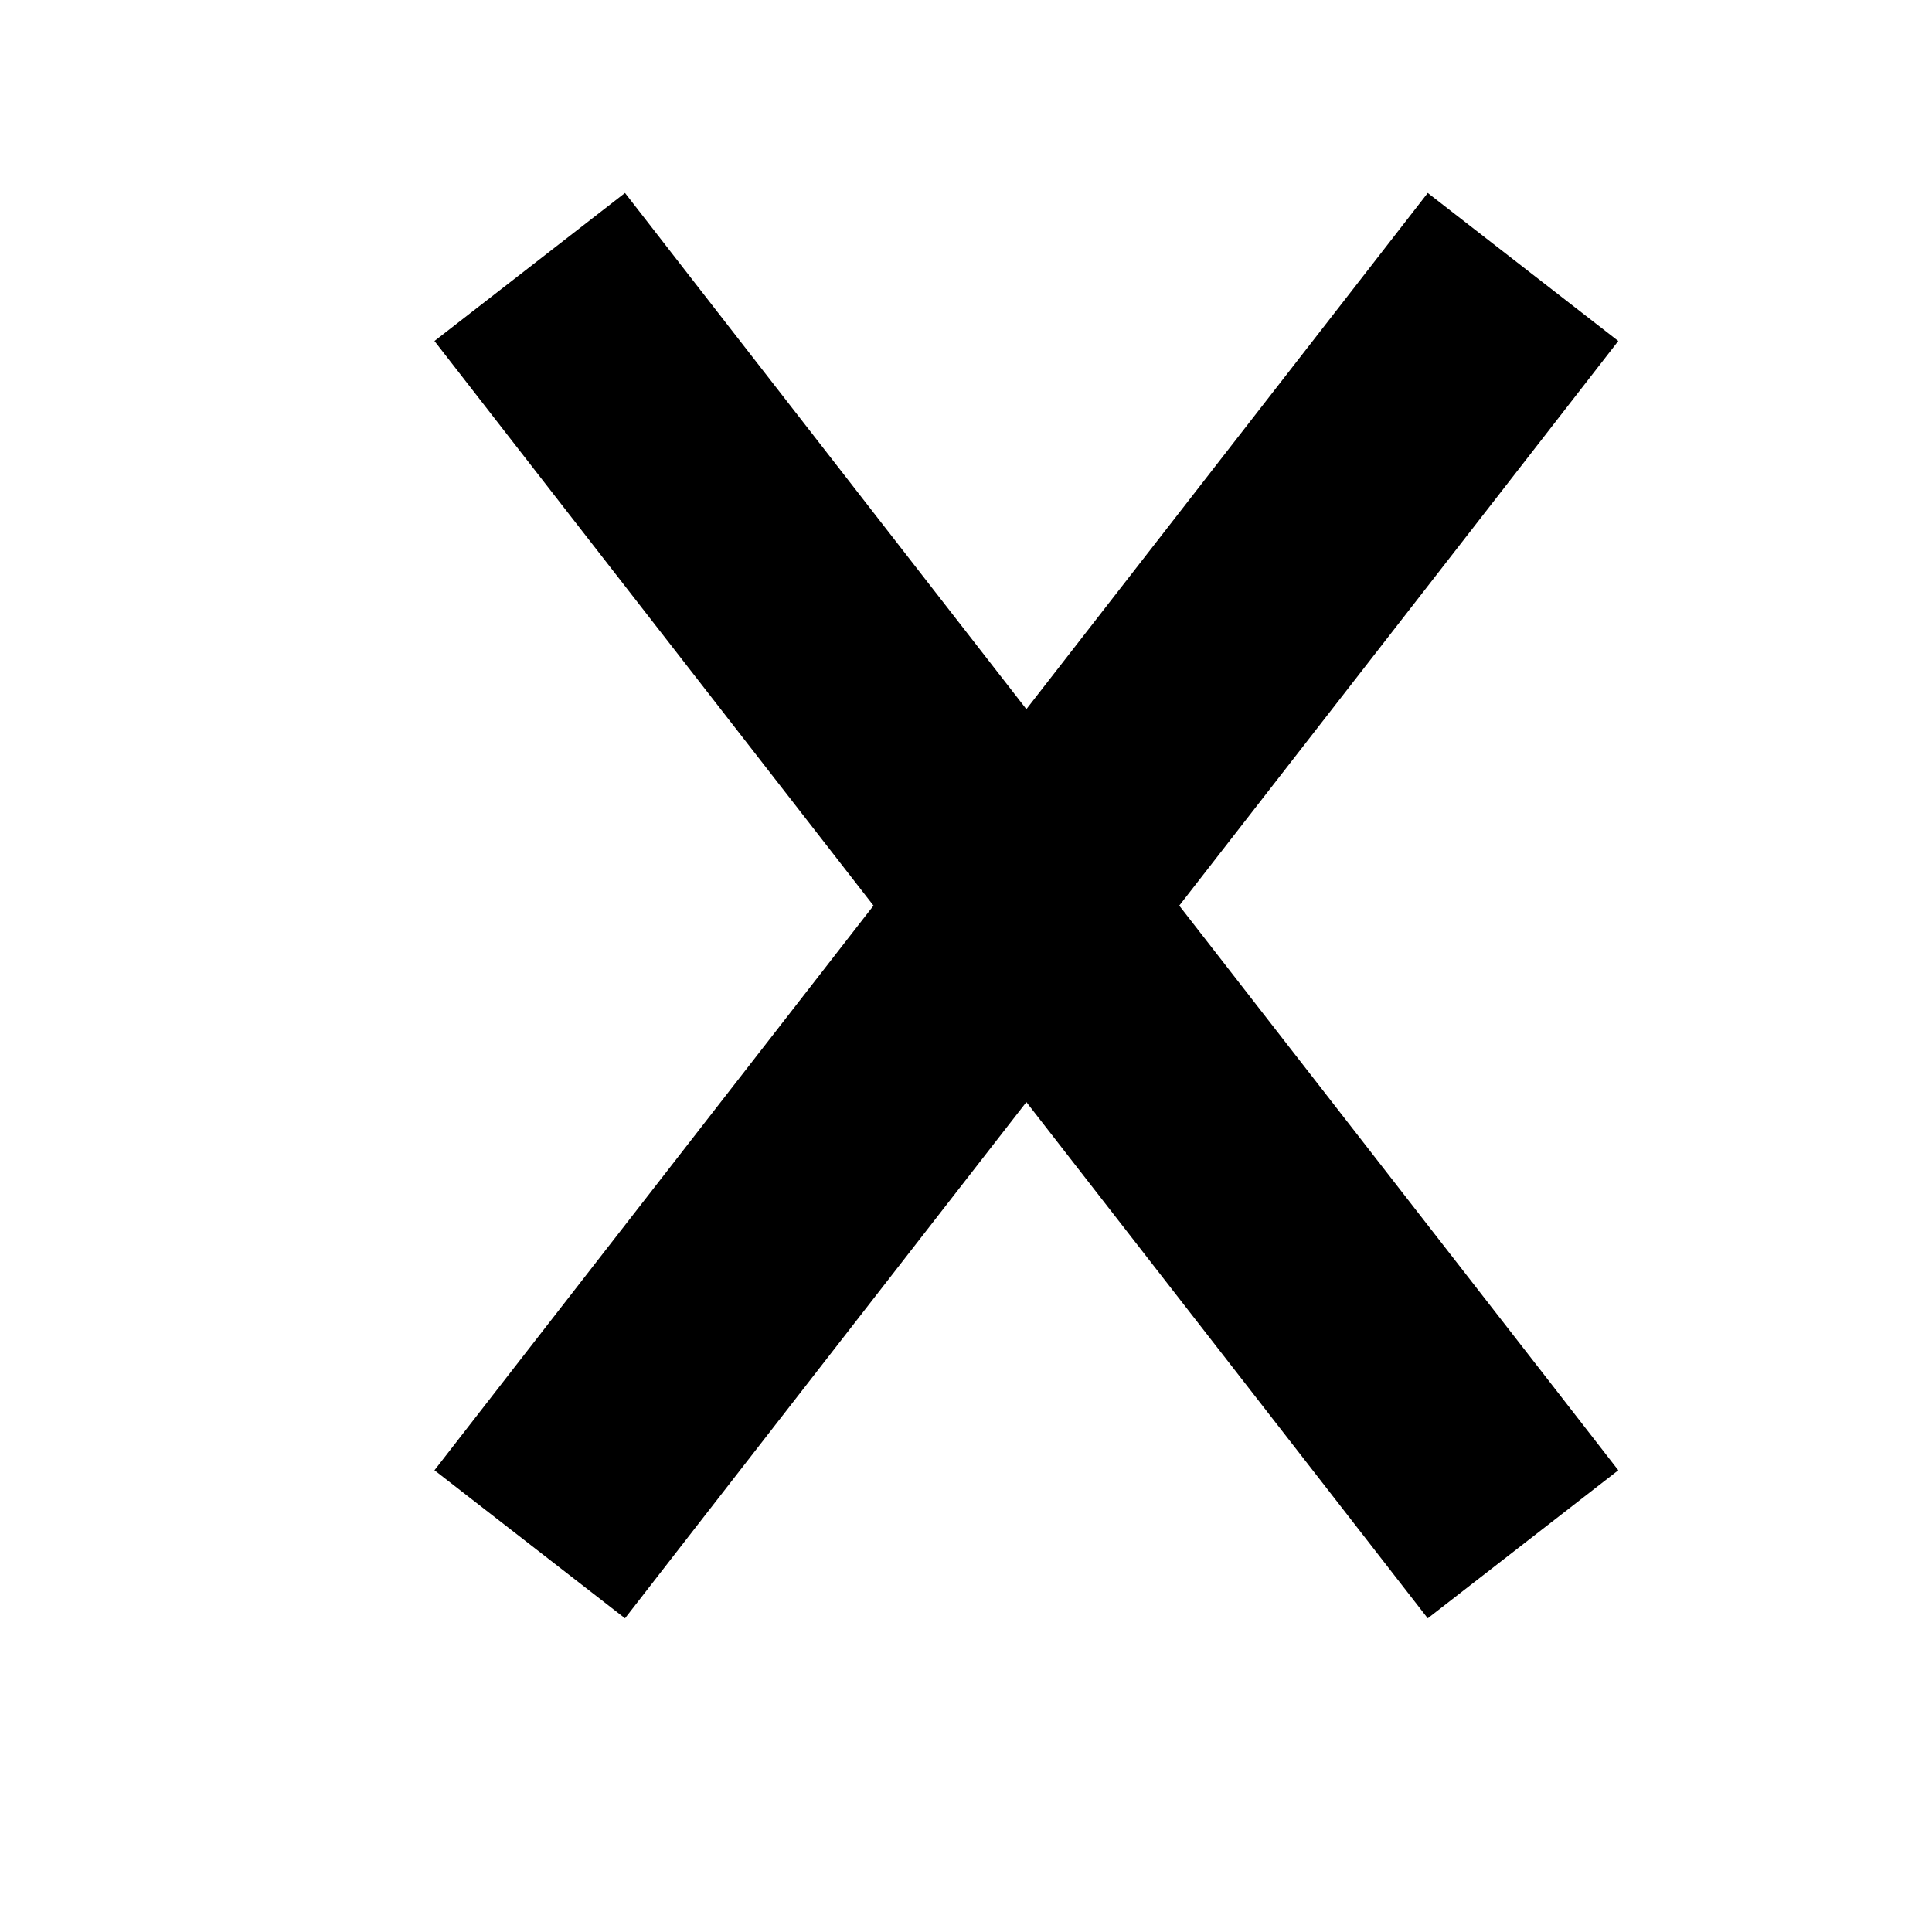
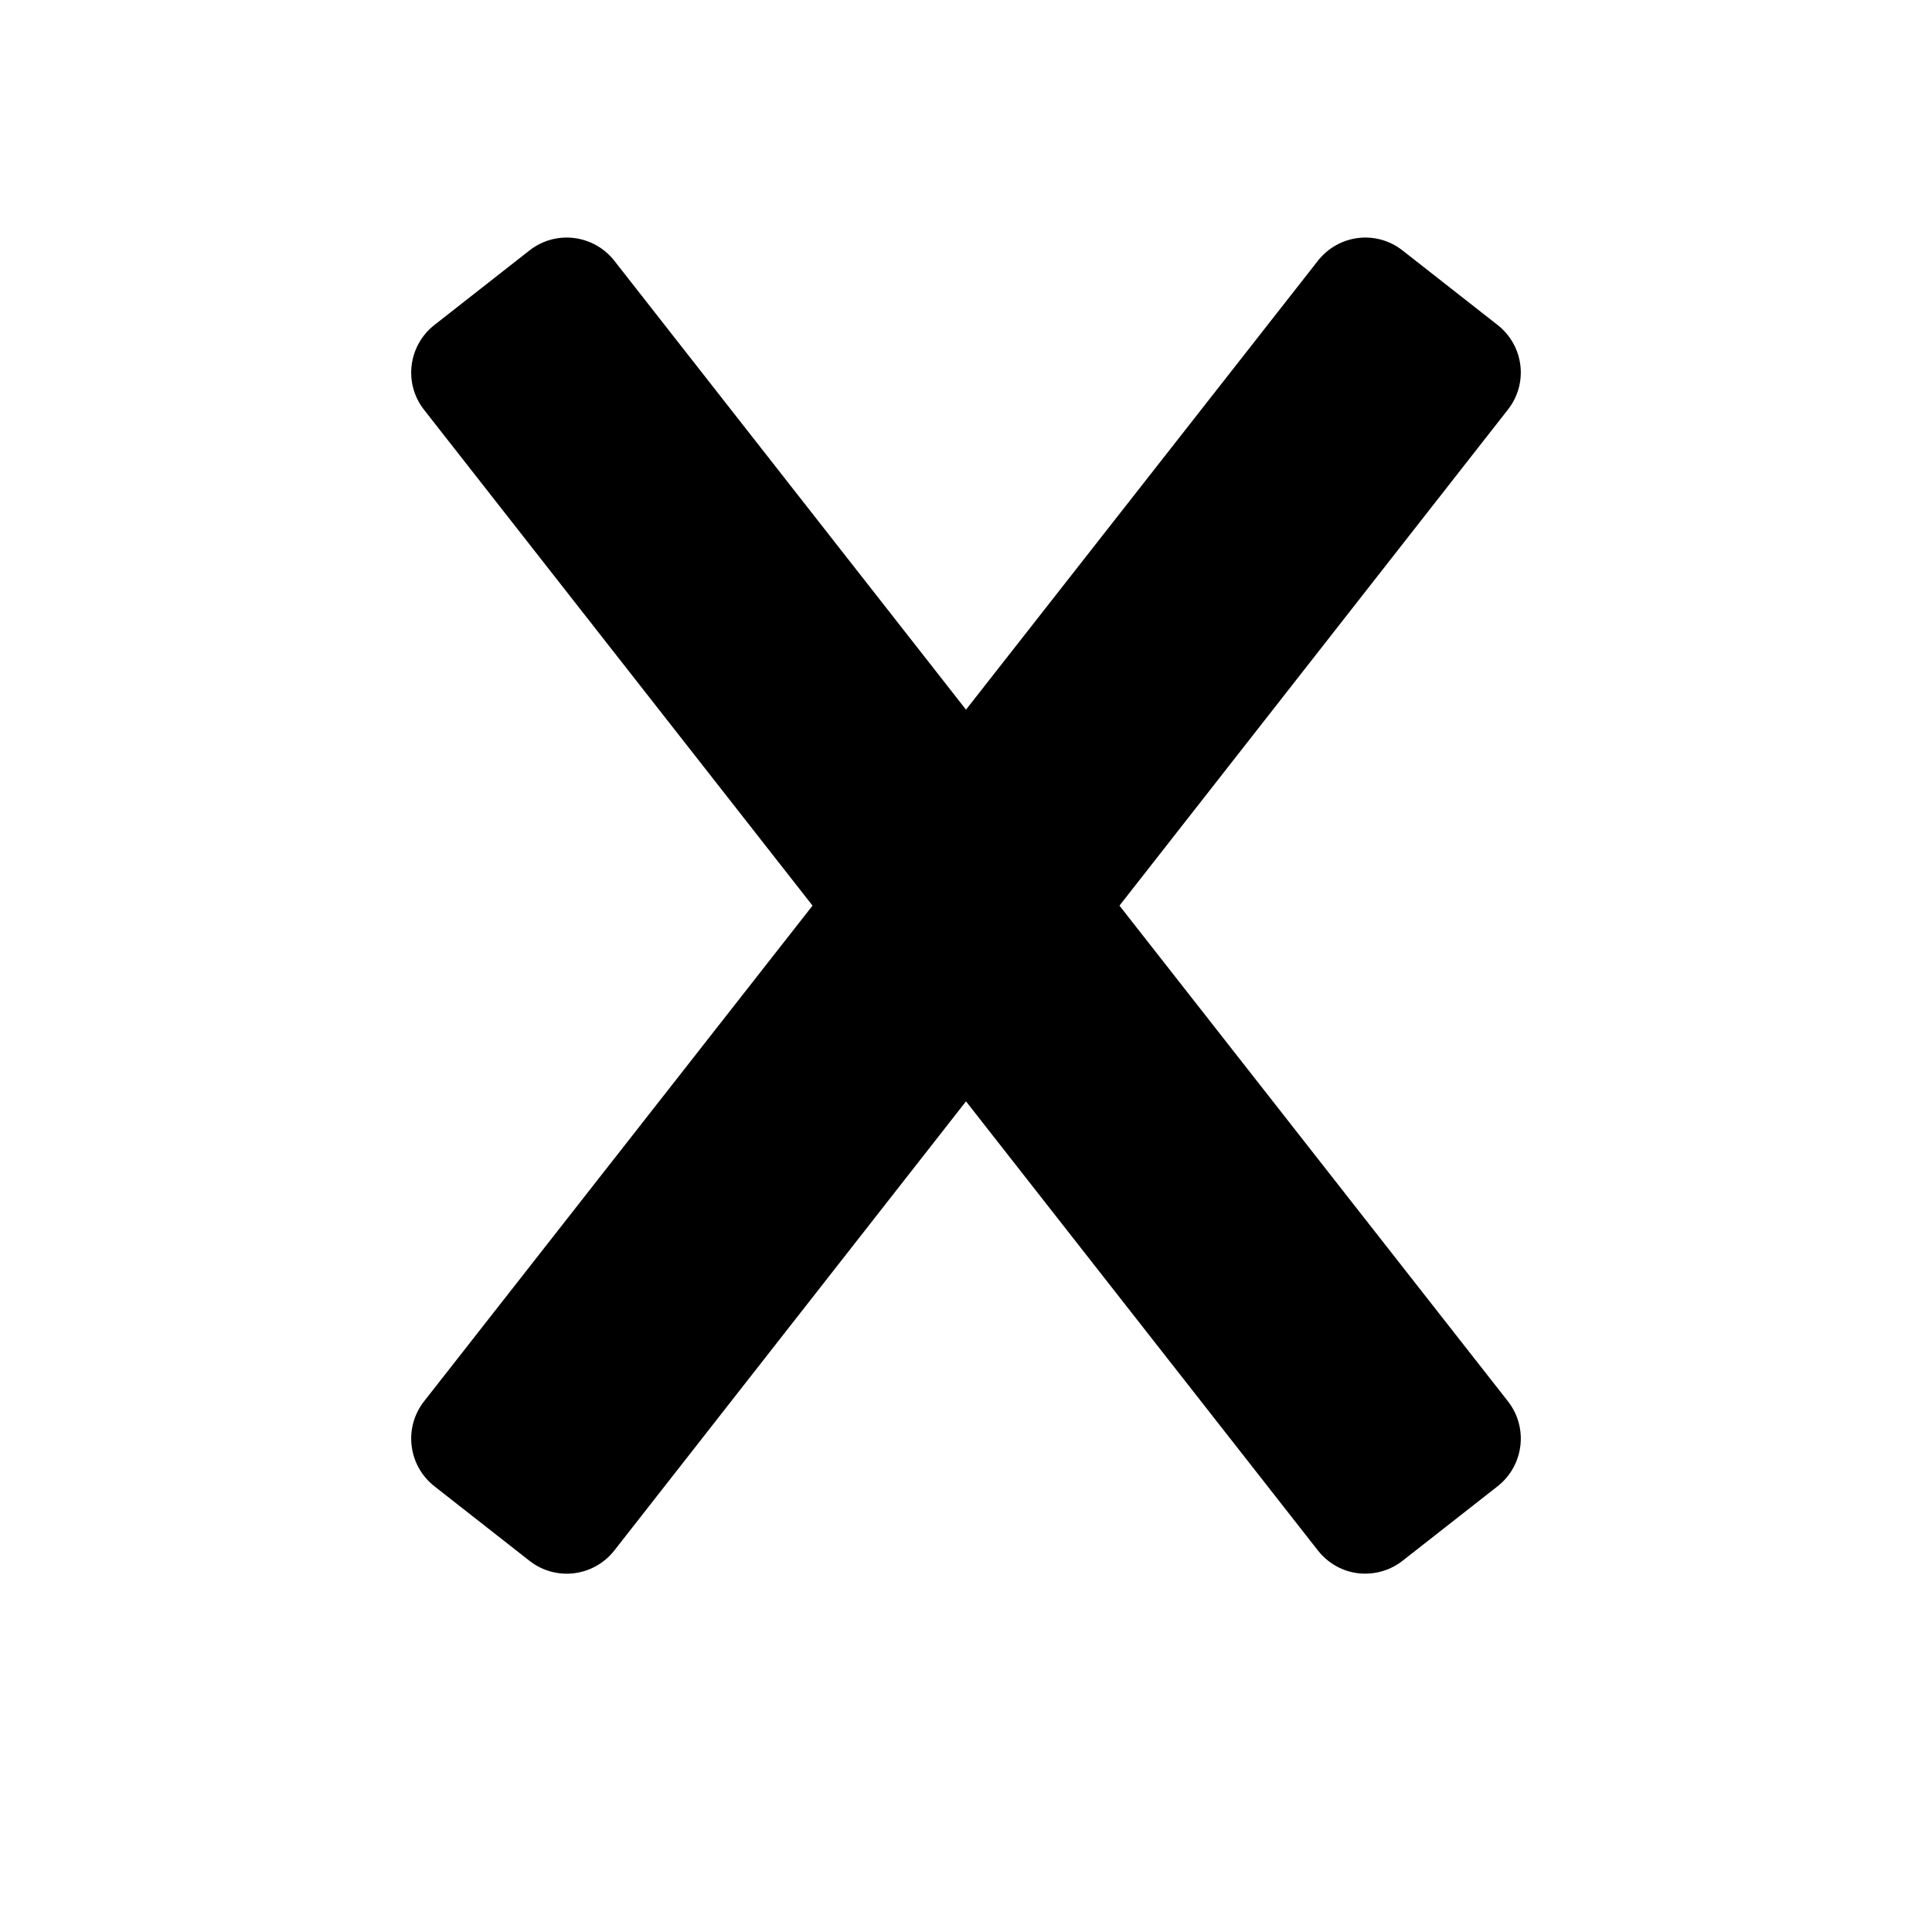
<svg xmlns="http://www.w3.org/2000/svg" width="16" height="16">
-   <path d="M 5.176,1.598 L 3.598,2.824 L 4.211,3.613 L 7.234,7.5 L 4.211,11.387 L 3.598,12.176 L 5.176,13.402 L 5.789,12.613 L 8.5,9.127 L 11.211,12.613 L 11.824,13.402 L 13.402,12.176 L 12.789,11.387 L 9.766,7.5 L 12.789,3.613 L 13.402,2.824 L 11.824,1.598 L 11.211,2.387 L 8.5,5.873 L 5.789,2.387 L 5.176,1.598" fill="#000" />
+   <path d="M 11.342,13.031 C 11.438,13.024 11.534,12.99 11.615,12.926 L 12.402,12.309 C 12.62,12.138 12.659,11.823 12.488,11.605 L 9.271,7.5 L 12.488,3.392 C 12.659,3.174 12.62,2.862 12.402,2.691 L 11.615,2.074 C 11.397,1.903 11.085,1.942 10.914,2.16 L 8.0,5.877 L 5.088,2.16 C 4.917,1.942 4.603,1.903 4.385,2.074 L 3.598,2.691 C 3.38,2.862 3.341,3.176 3.512,3.394 L 6.729,7.5 L 3.512,11.605 C 3.341,11.823 3.38,12.138 3.598,12.309 L 4.385,12.926 C 4.603,13.097 4.917,13.058 5.088,12.84 L 8.0,9.121 L 10.914,12.84 C 11.021,12.976 11.182,13.043 11.342,13.031 L 11.342,13.031" fill="#000" />
</svg>
